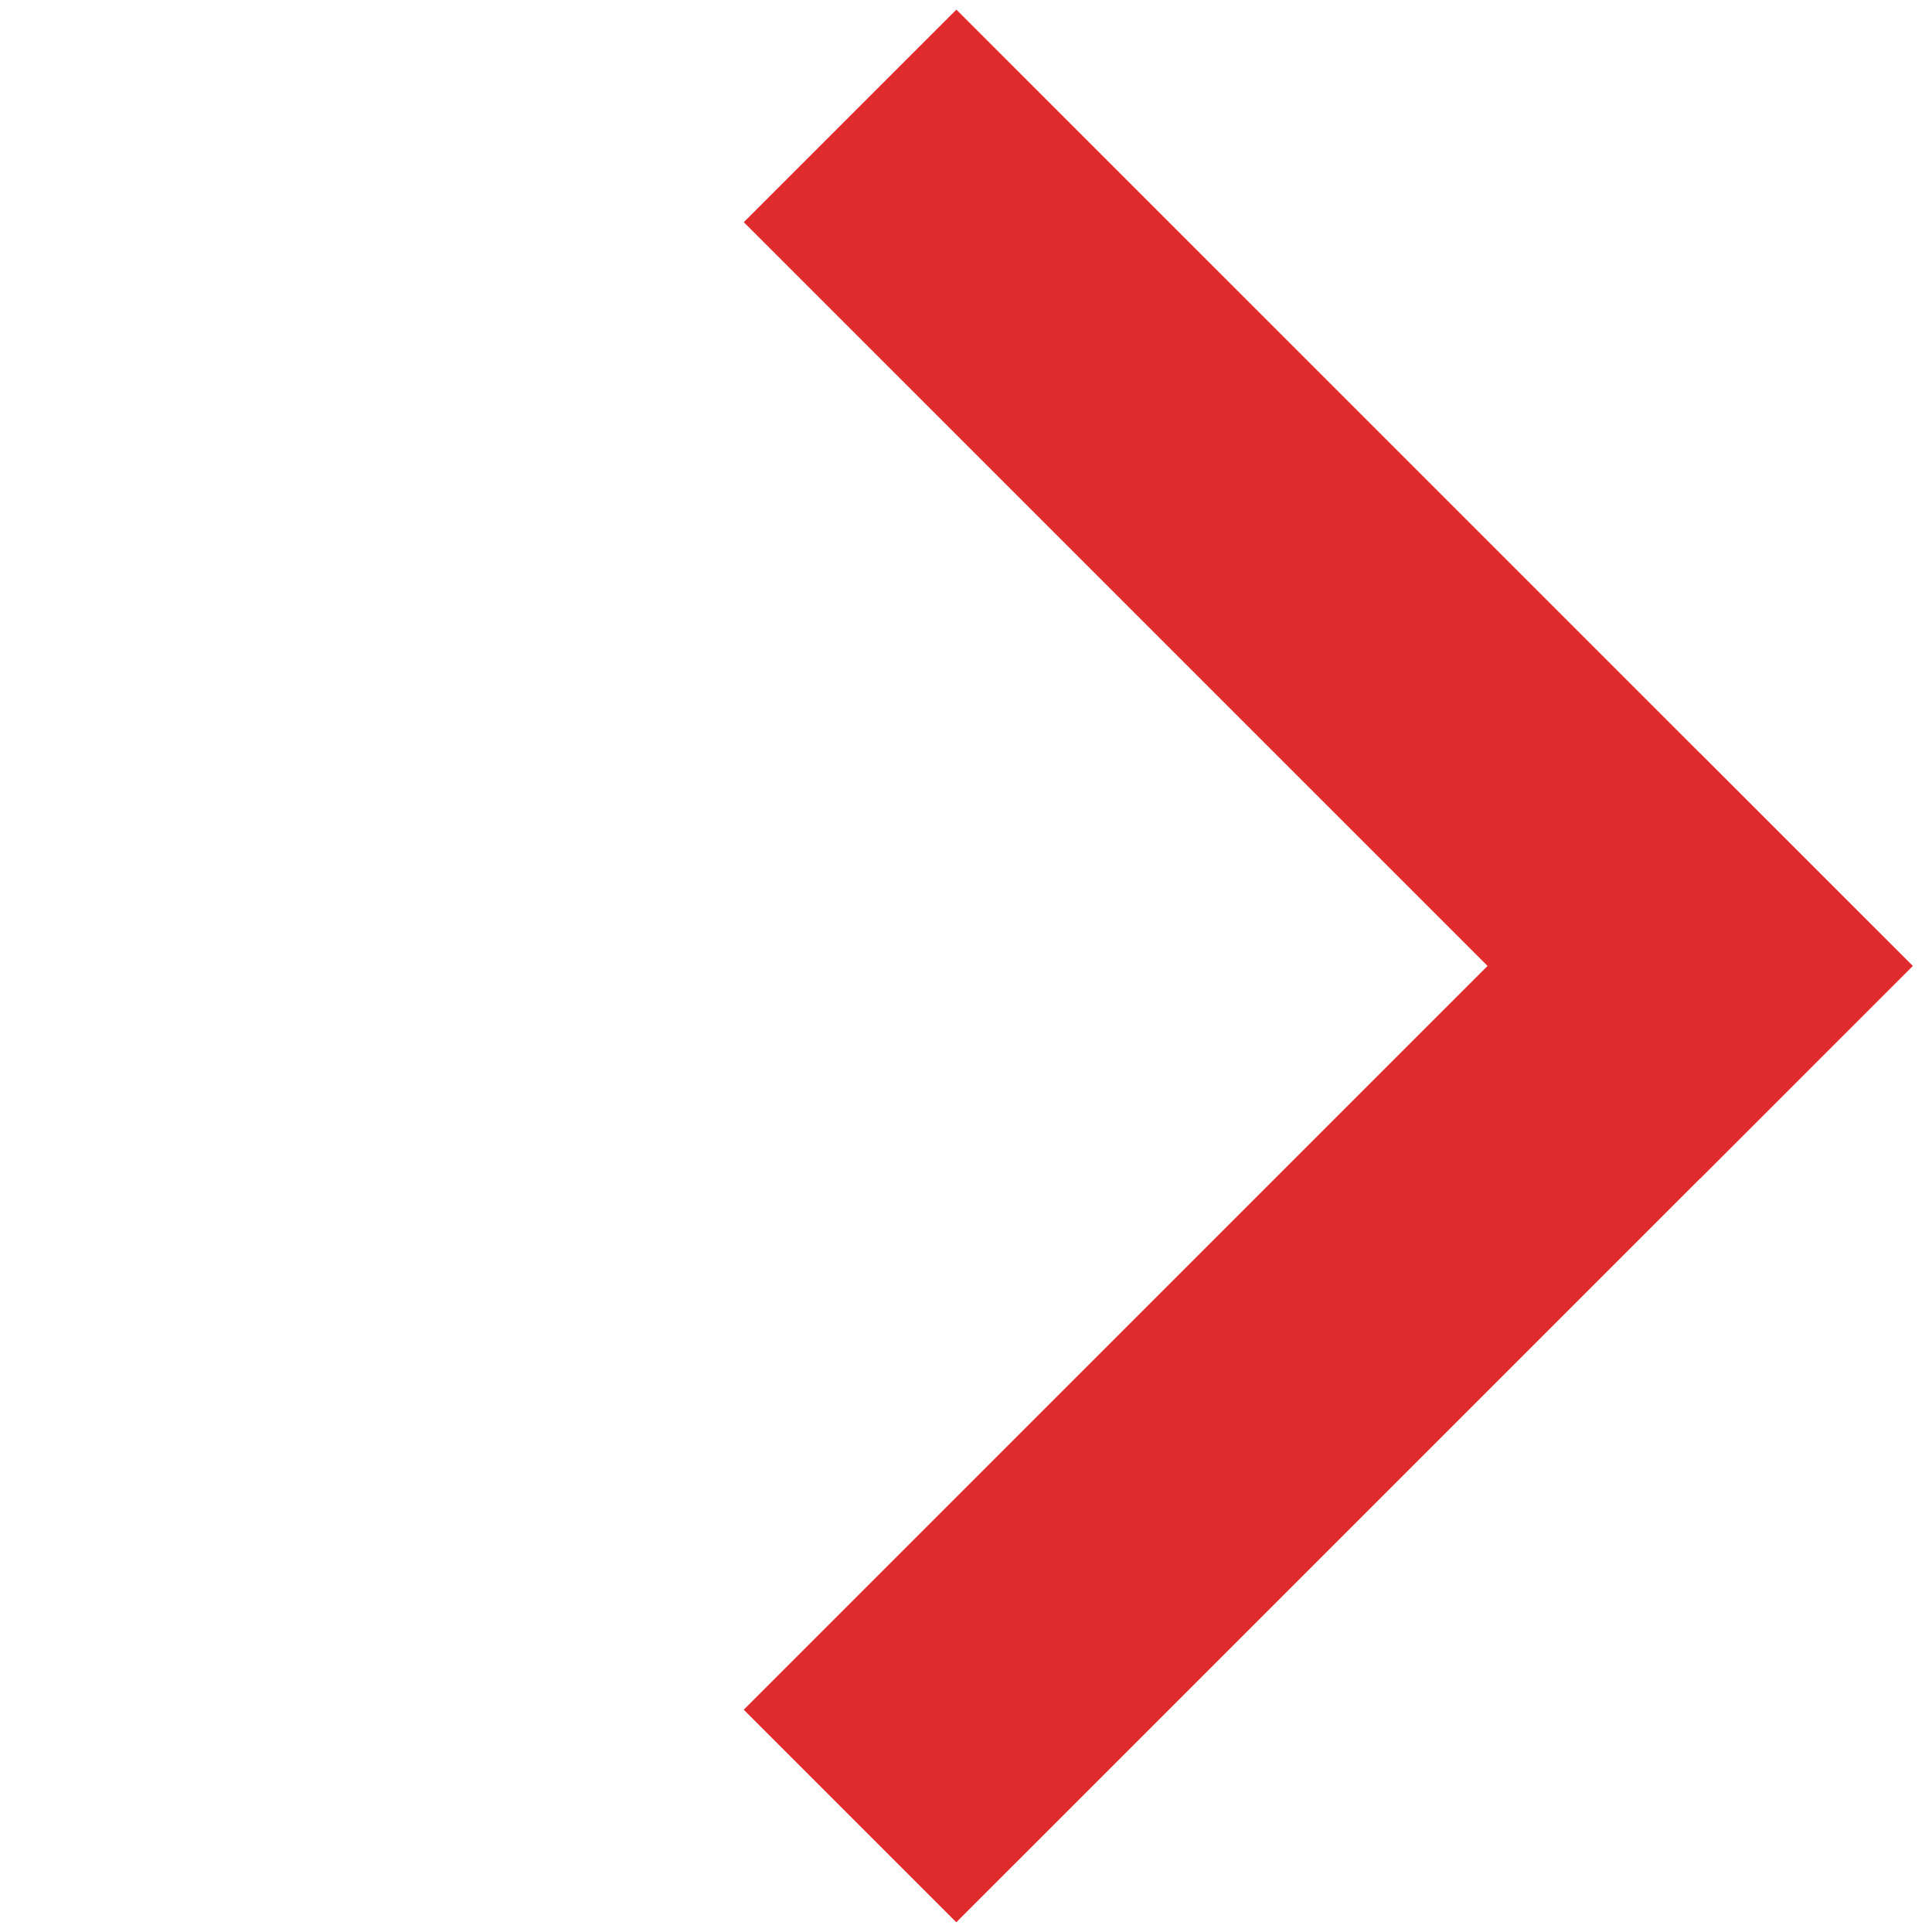
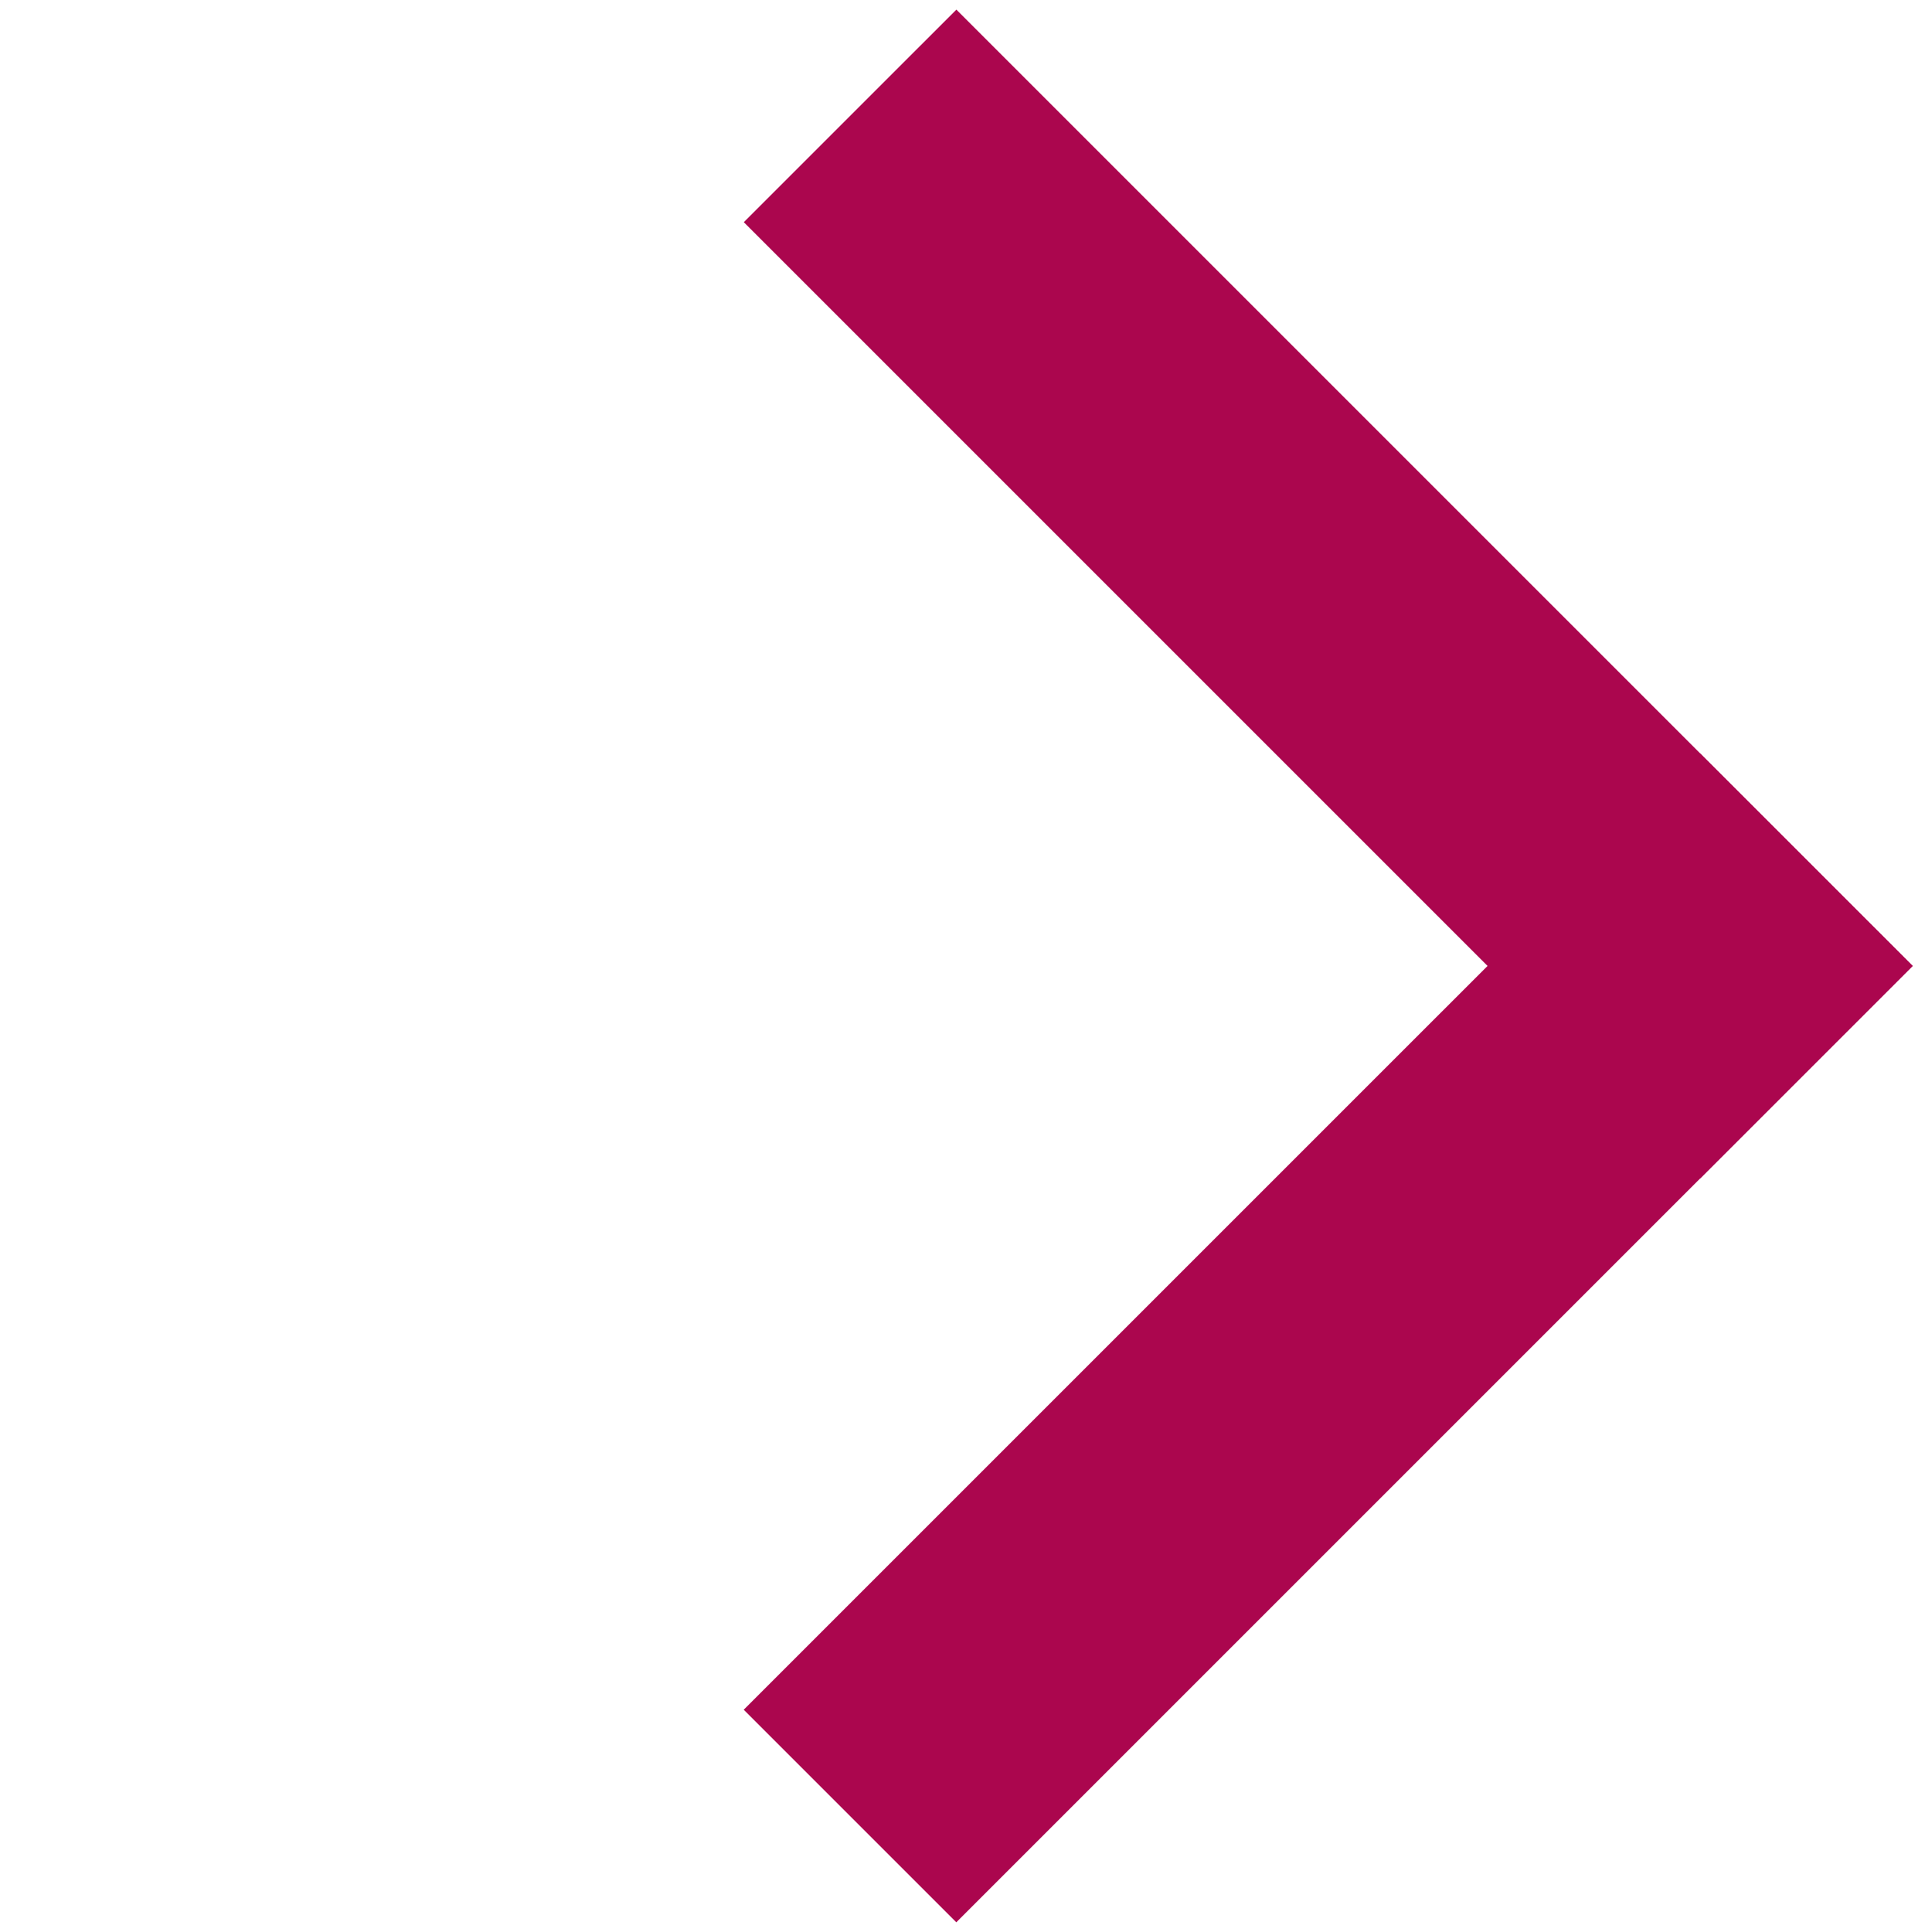
<svg xmlns="http://www.w3.org/2000/svg" width="10" height="10" viewBox="0 0 10 10" fill="none">
-   <rect width="7" height="1.556" transform="matrix(0.707117 -0.707097 0.707117 0.707097 3.84955 8.84955)" fill="#DF2B2B" />
-   <rect width="7" height="1.556" transform="matrix(0.707117 0.707097 -0.707117 0.707097 4.9502 0.0498047)" fill="#DF2B2B" />
+   <rect width="7" height="1.556" transform="matrix(0.707117 -0.707097 0.707117 0.707097 3.84955 8.84955)" fill="#AB064E" />
+   <rect width="7" height="1.556" transform="matrix(0.707117 0.707097 -0.707117 0.707097 4.9502 0.0498047)" fill="#AB064E" />
</svg>
